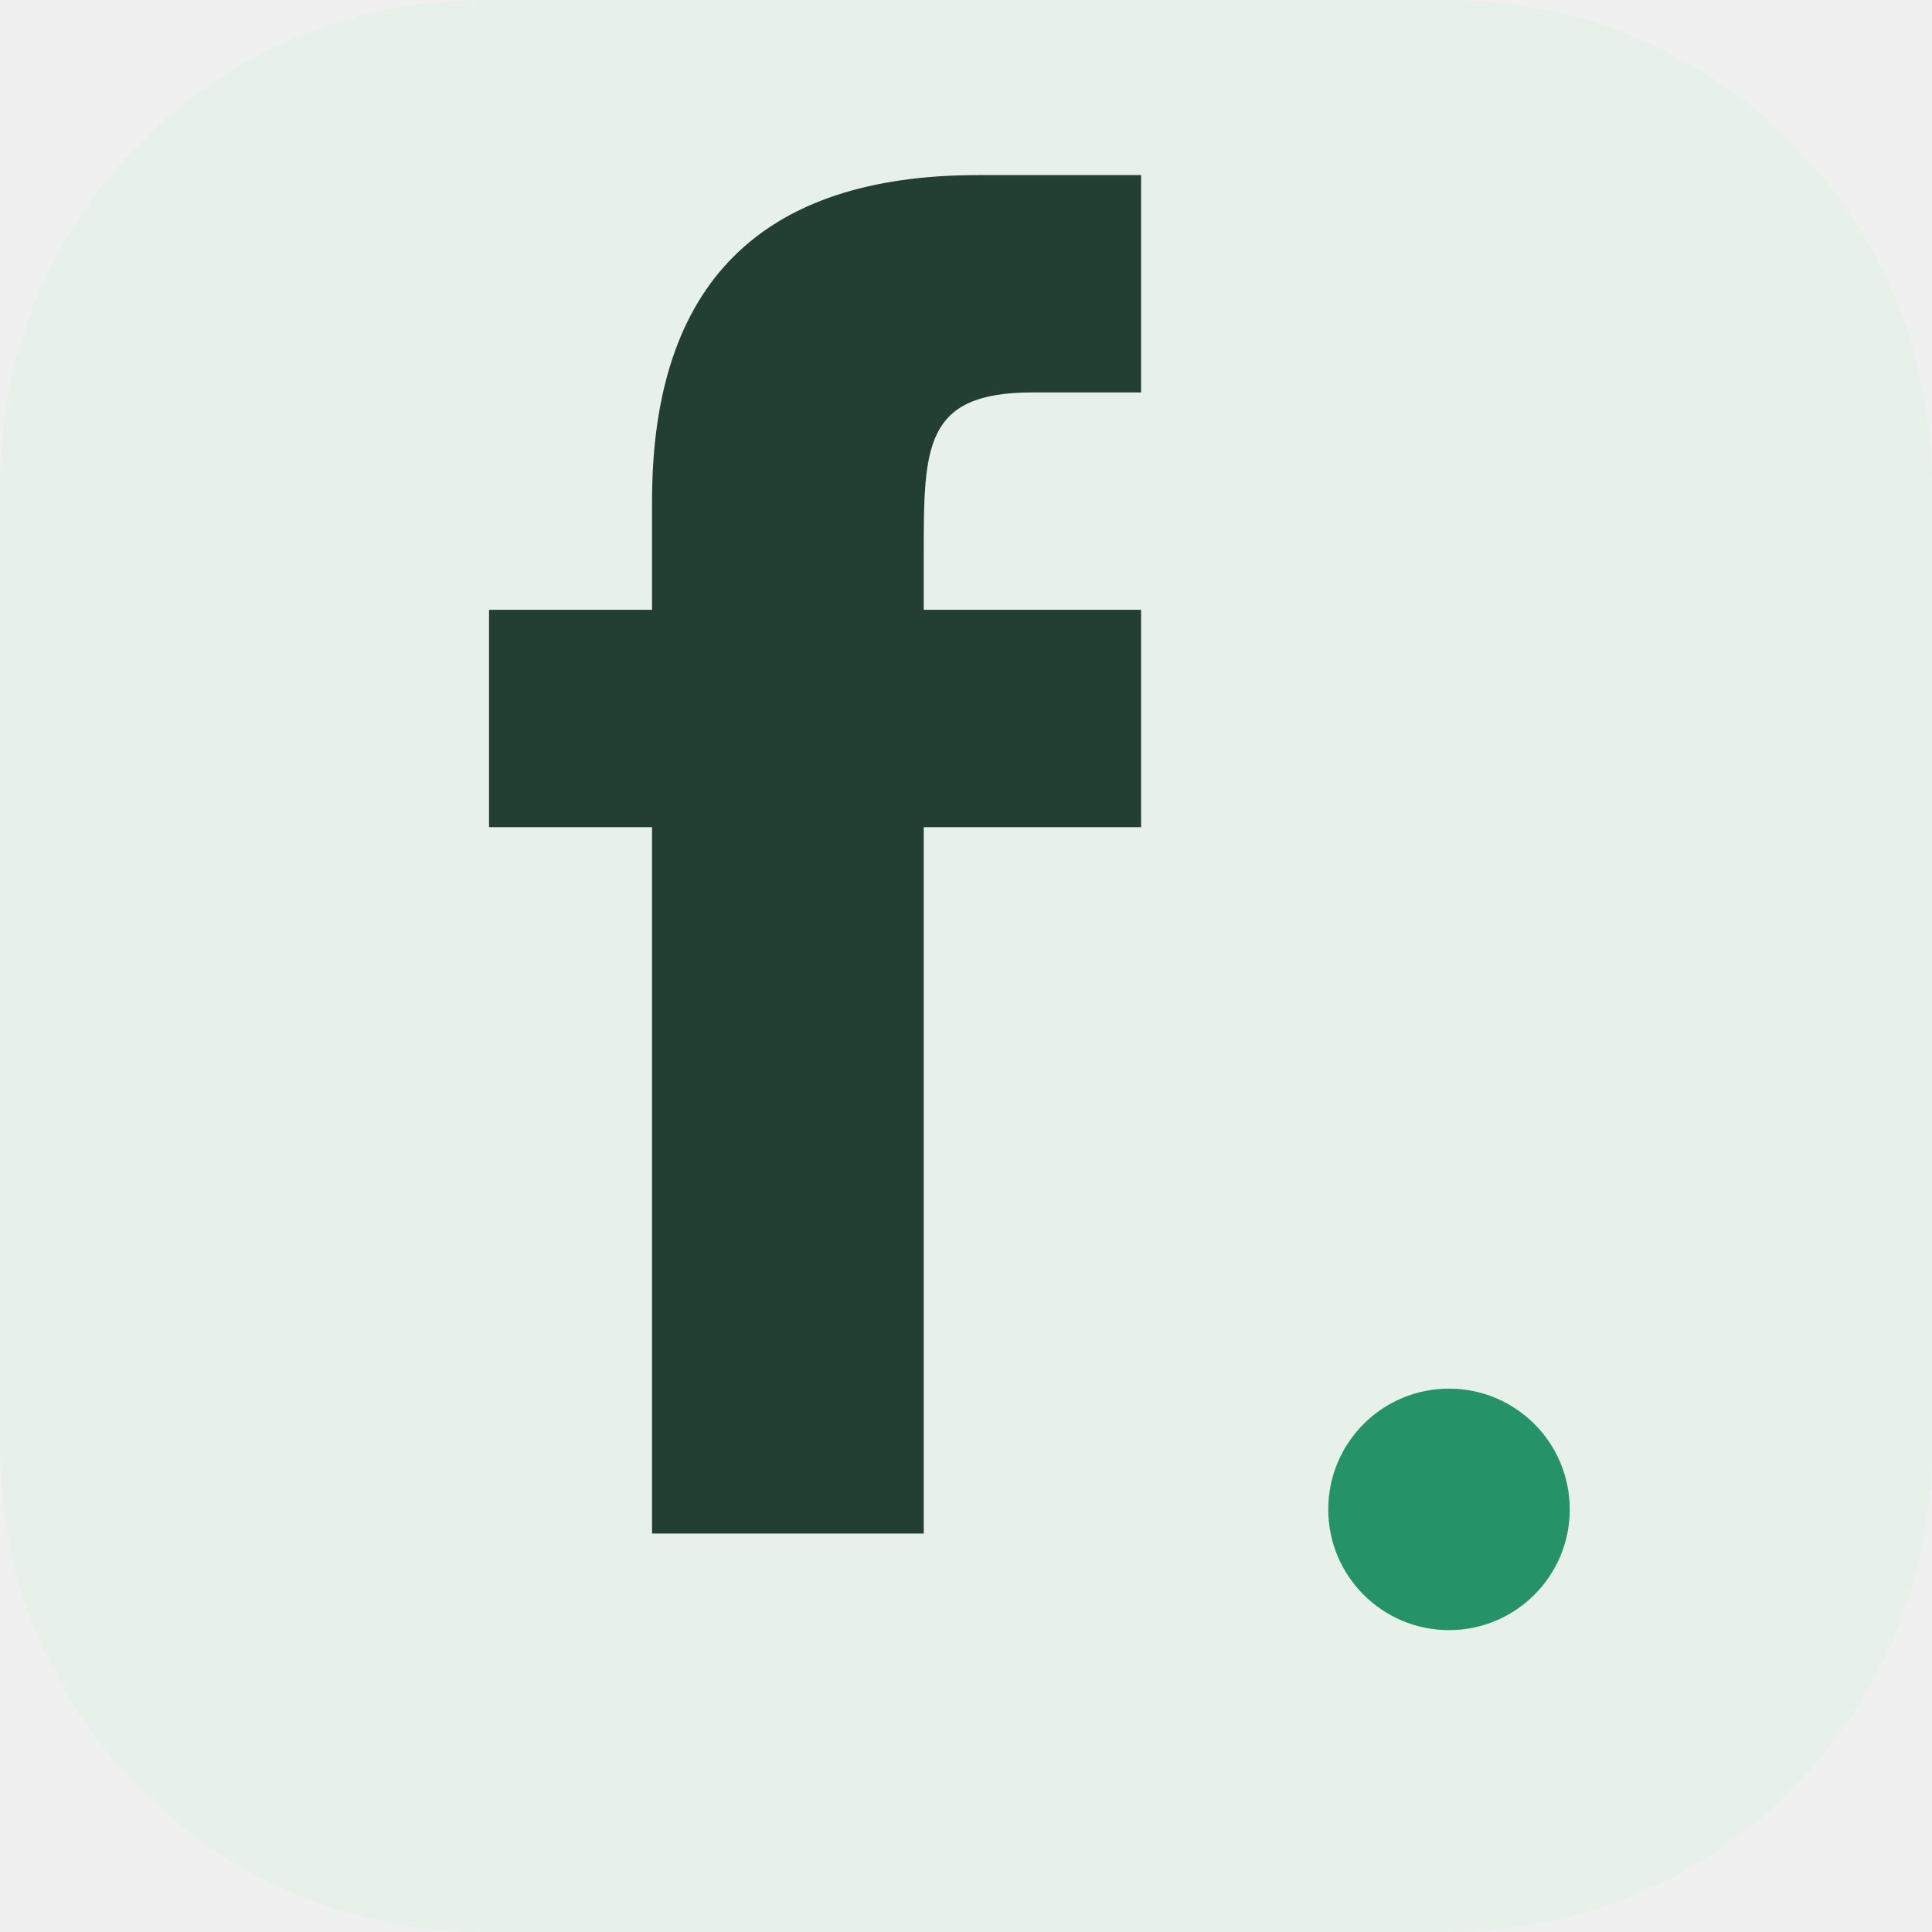
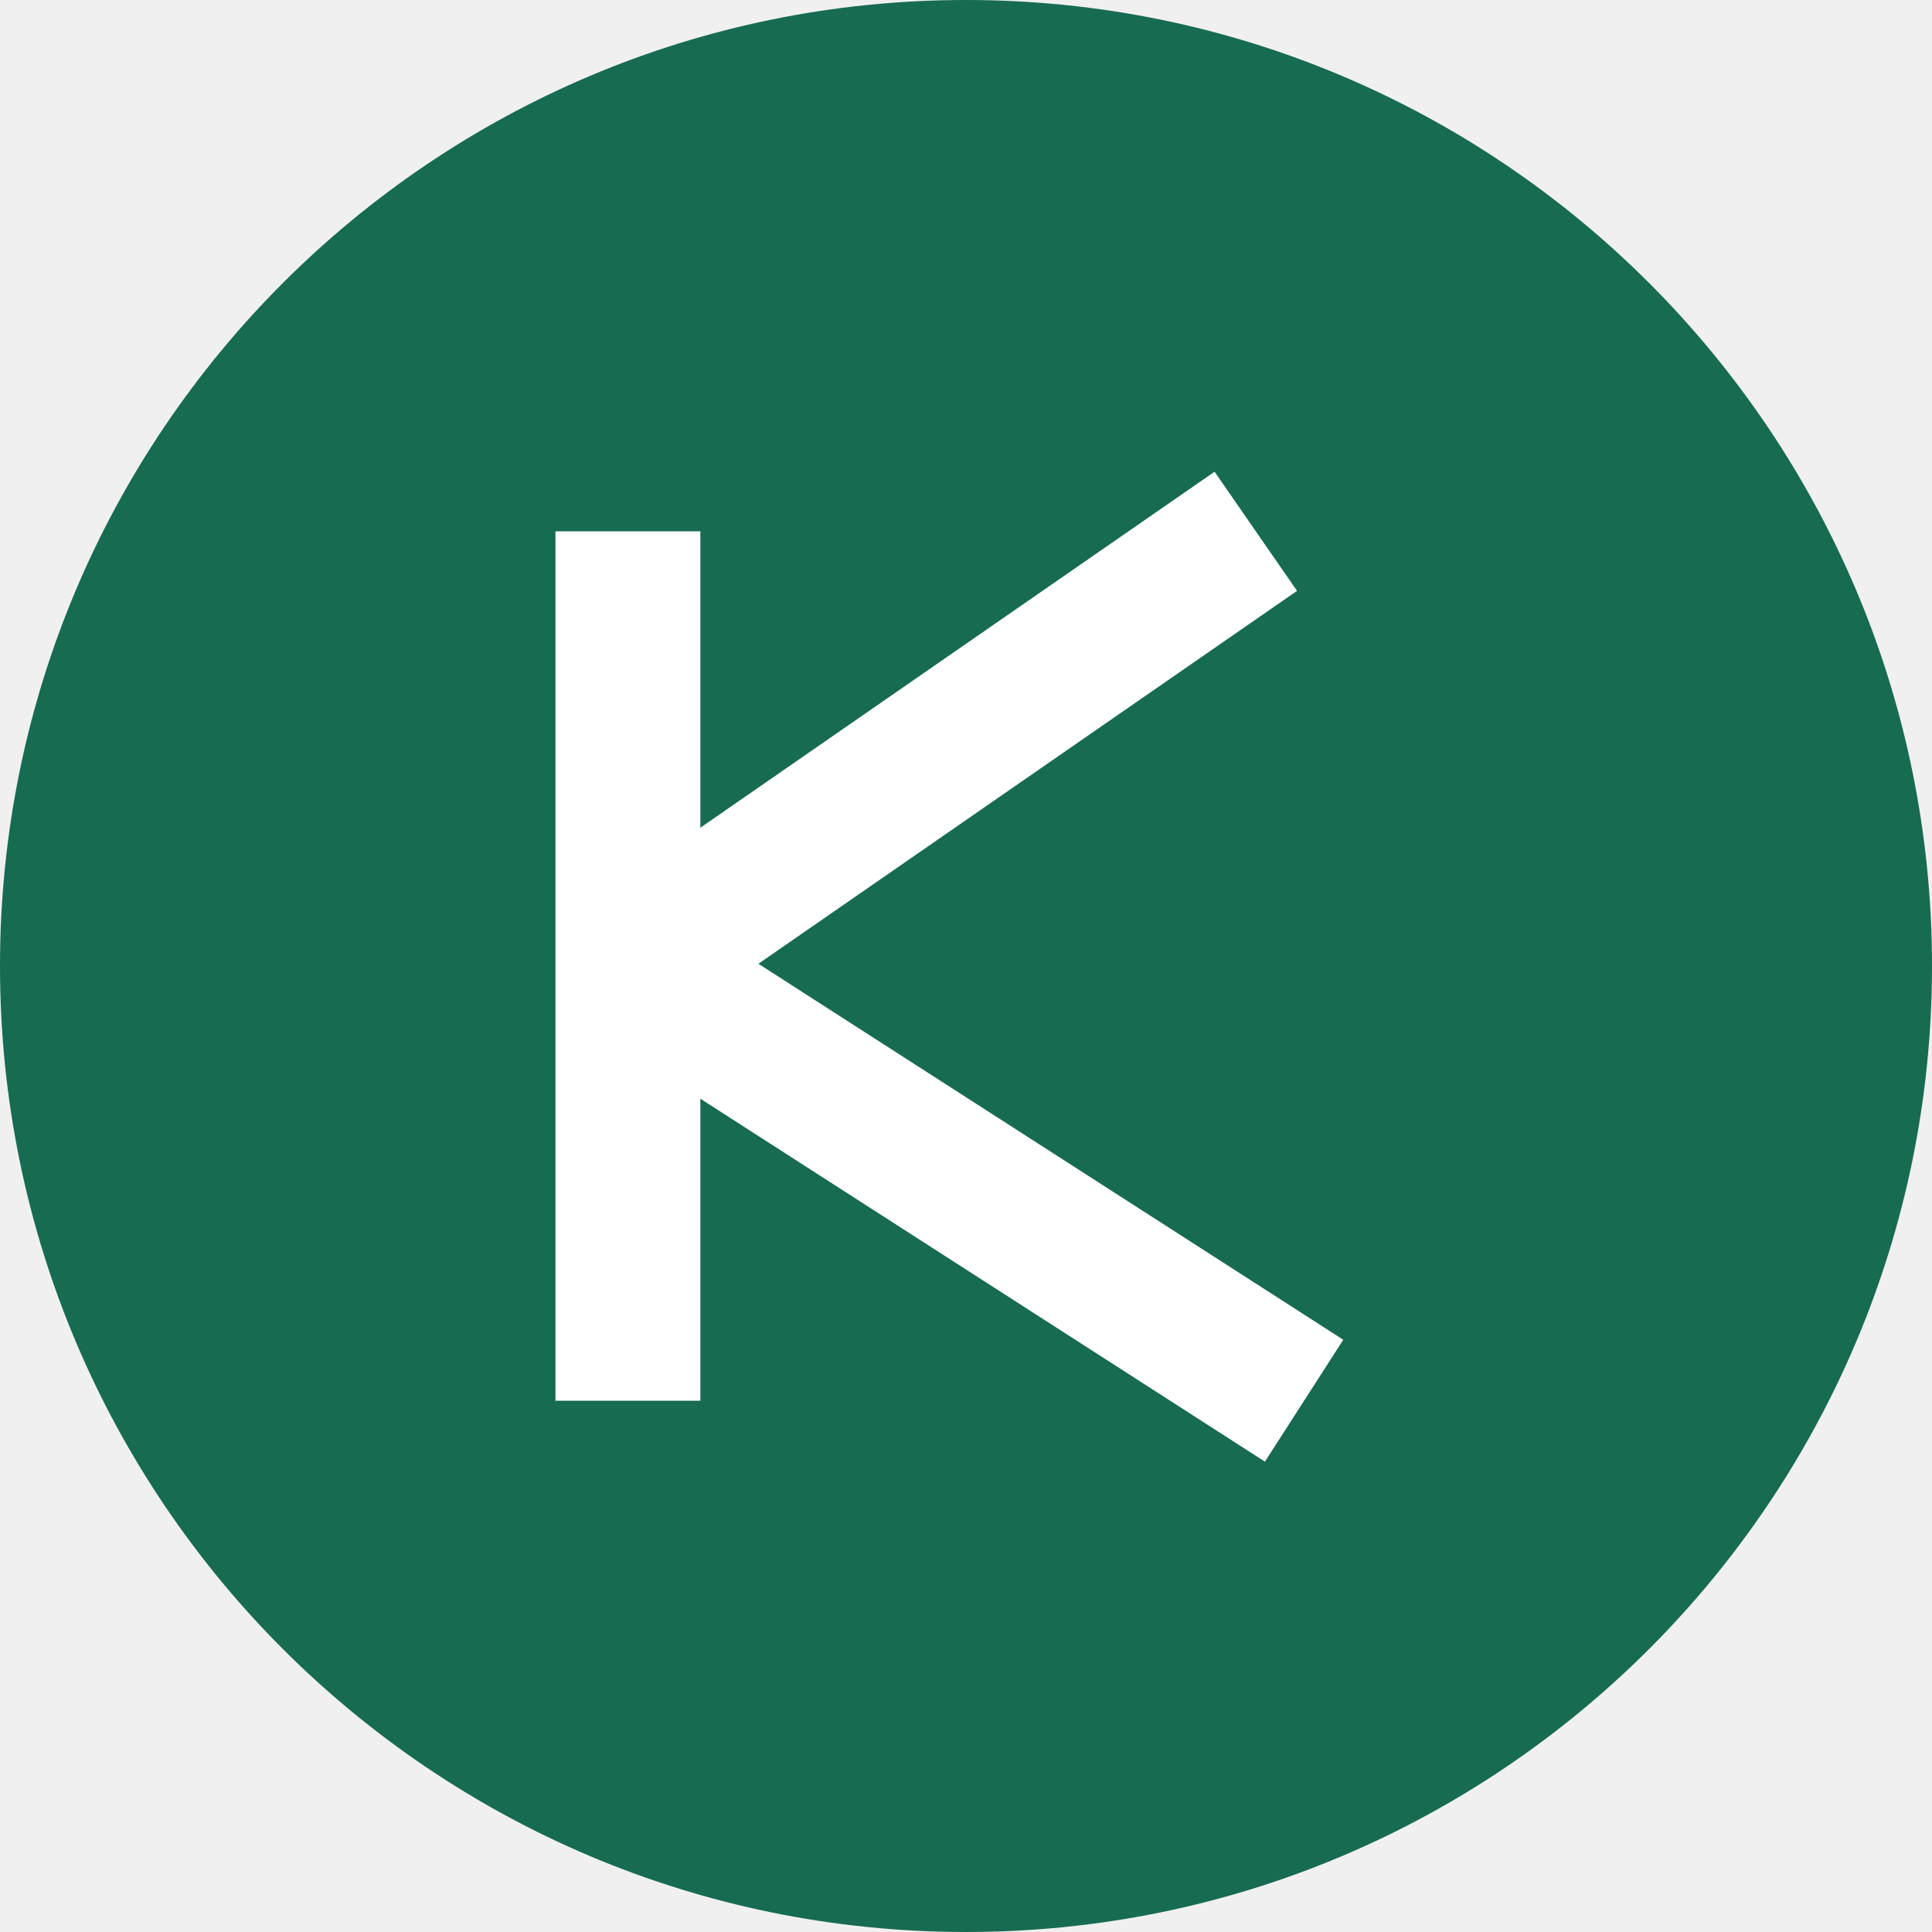
- <svg xmlns="http://www.w3.org/2000/svg" width="32" height="32" viewBox="0 0 32 32">
-   <rect width="32" height="32" rx="8" fill="#e7f1e9" />
-   <path d="M12 26V13H9v-4h3V7c0-4 2-6 6-6h3v4h-2c-2 0-2 1-2 3v1h4v4h-4v13z" transform="translate(0 2) scale(.9)" fill="#233f32" />
-   <circle cx="24" cy="25" r="2" fill="#259267" />
+ <svg xmlns="http://www.w3.org/2000/svg" width="40" height="40" viewBox="0 0 40 40">
+   <circle cx="20" cy="20" r="20" fill="#176B52" />
+   <path d="M13 11v18m13-18-13 9 14 9" fill="none" stroke="#fff" stroke-width="3" stroke-linejoin="round" />
</svg>
